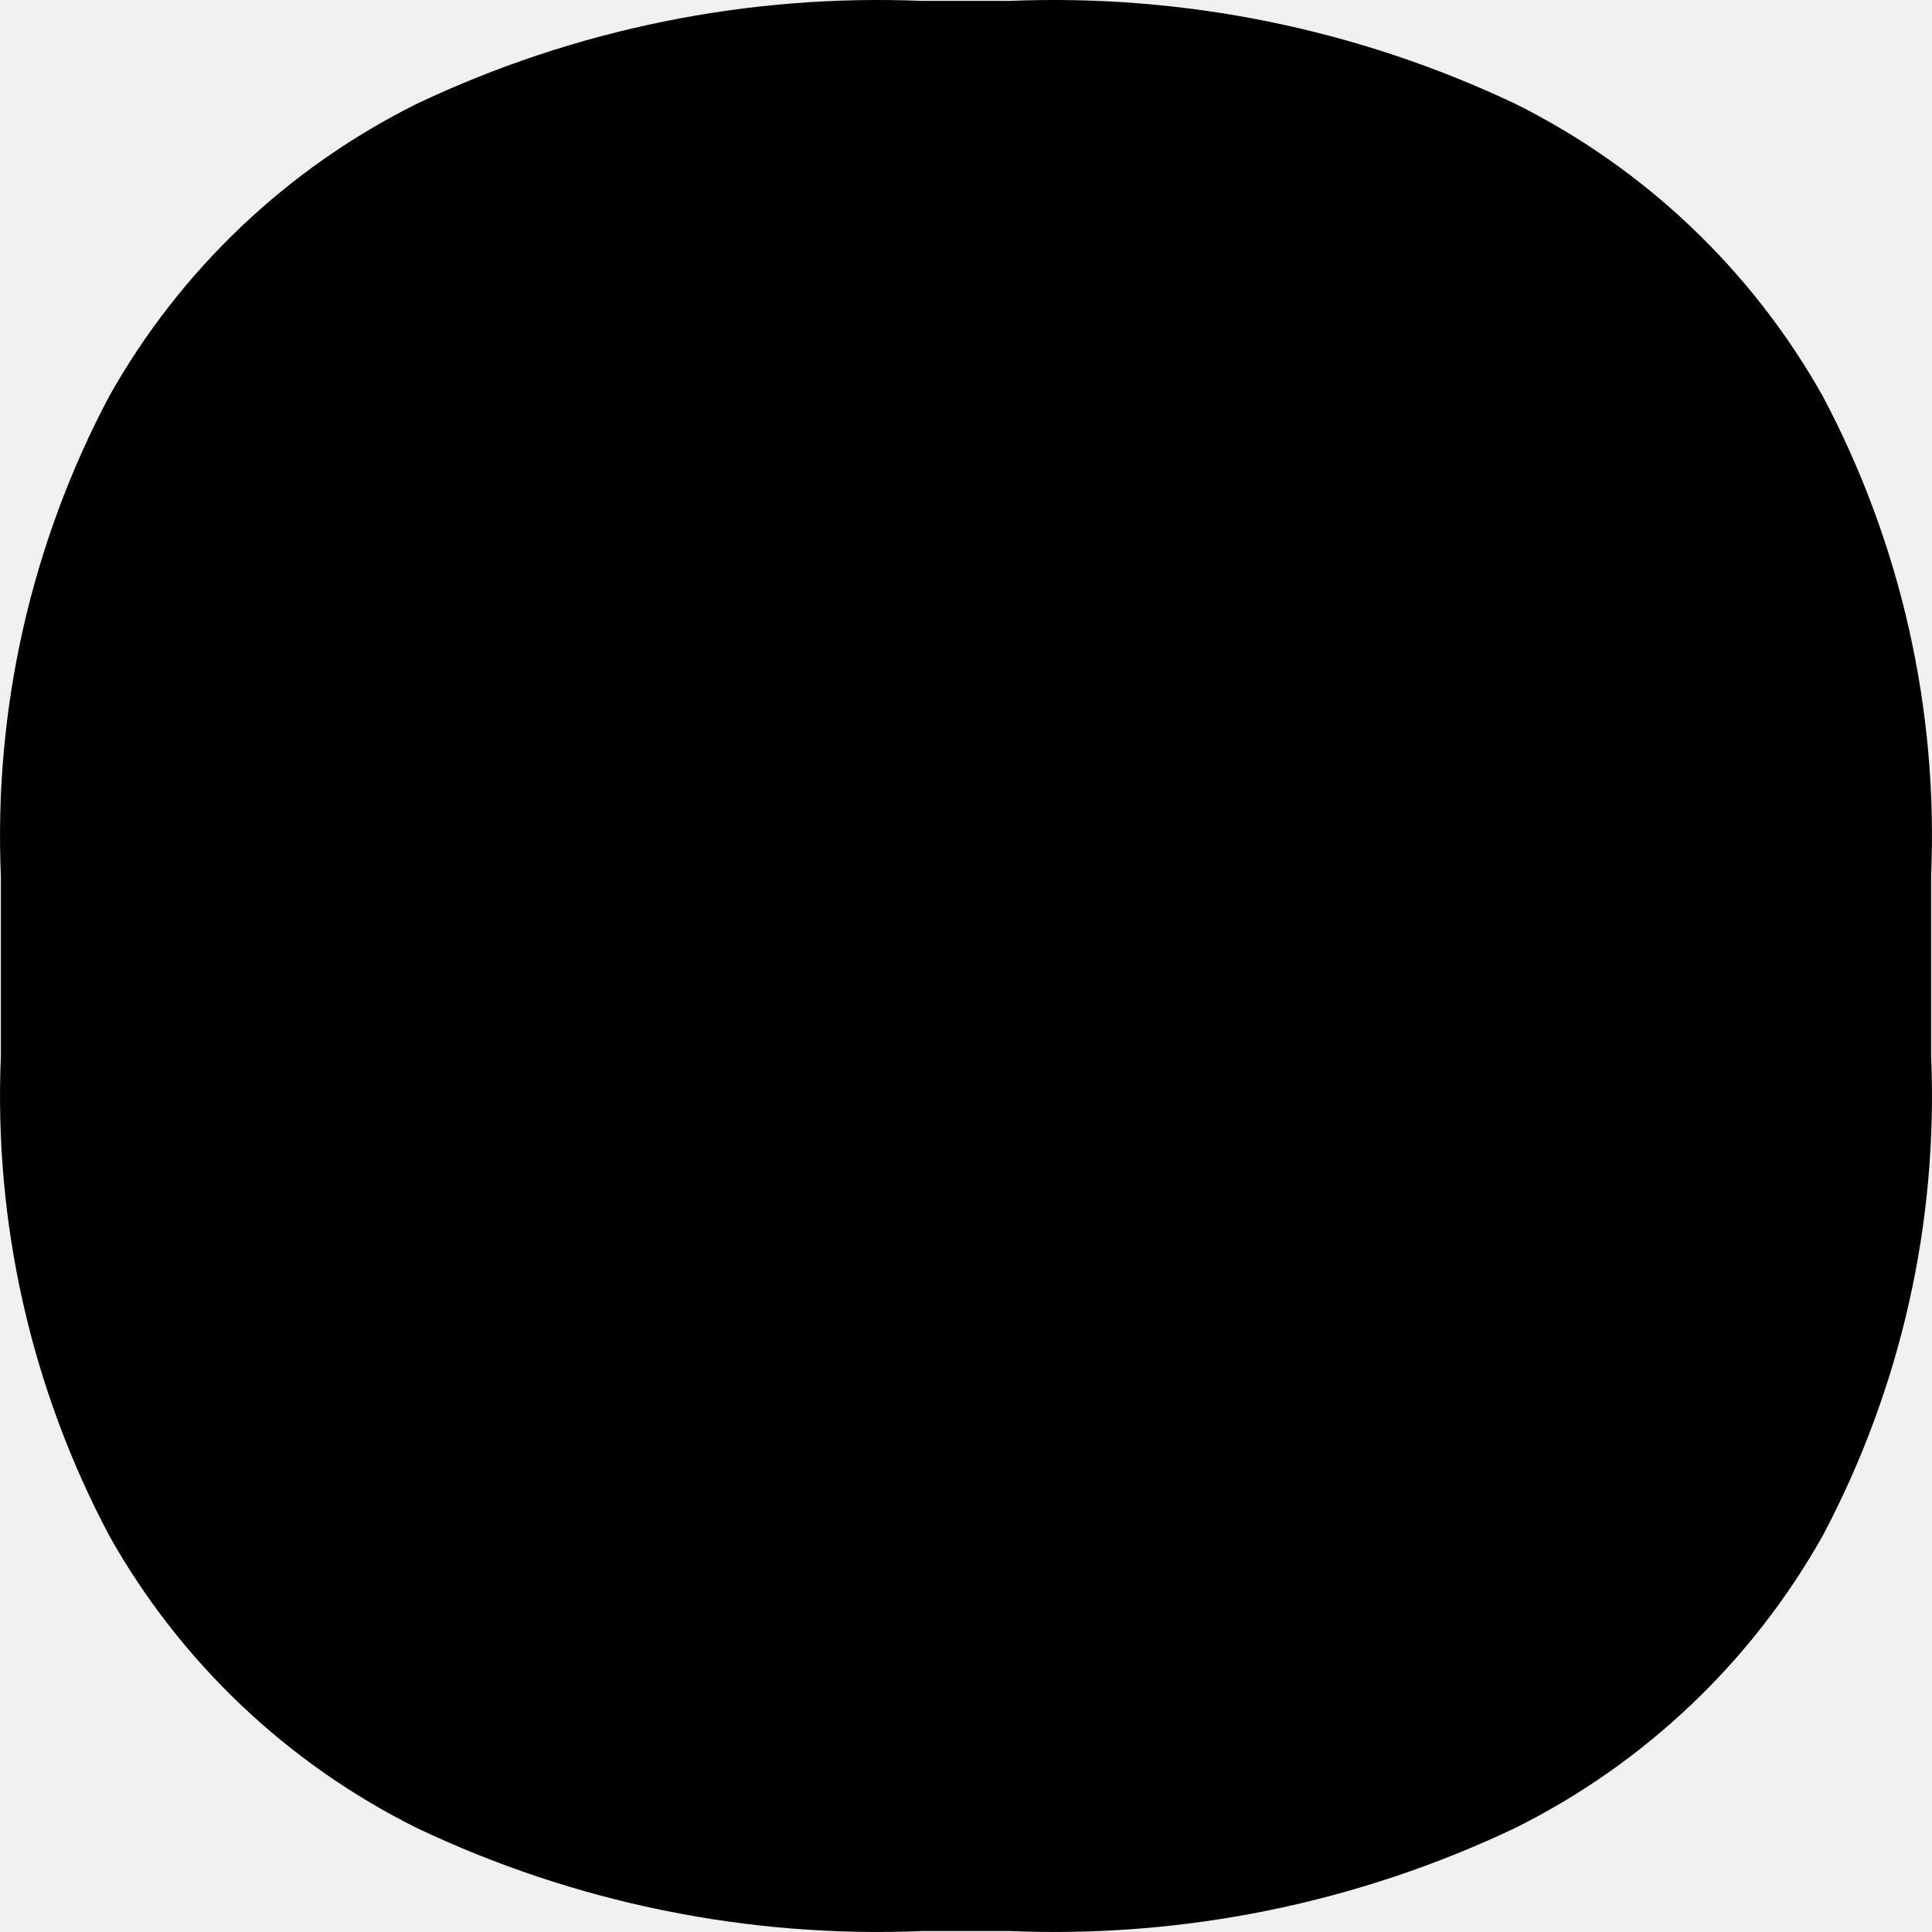
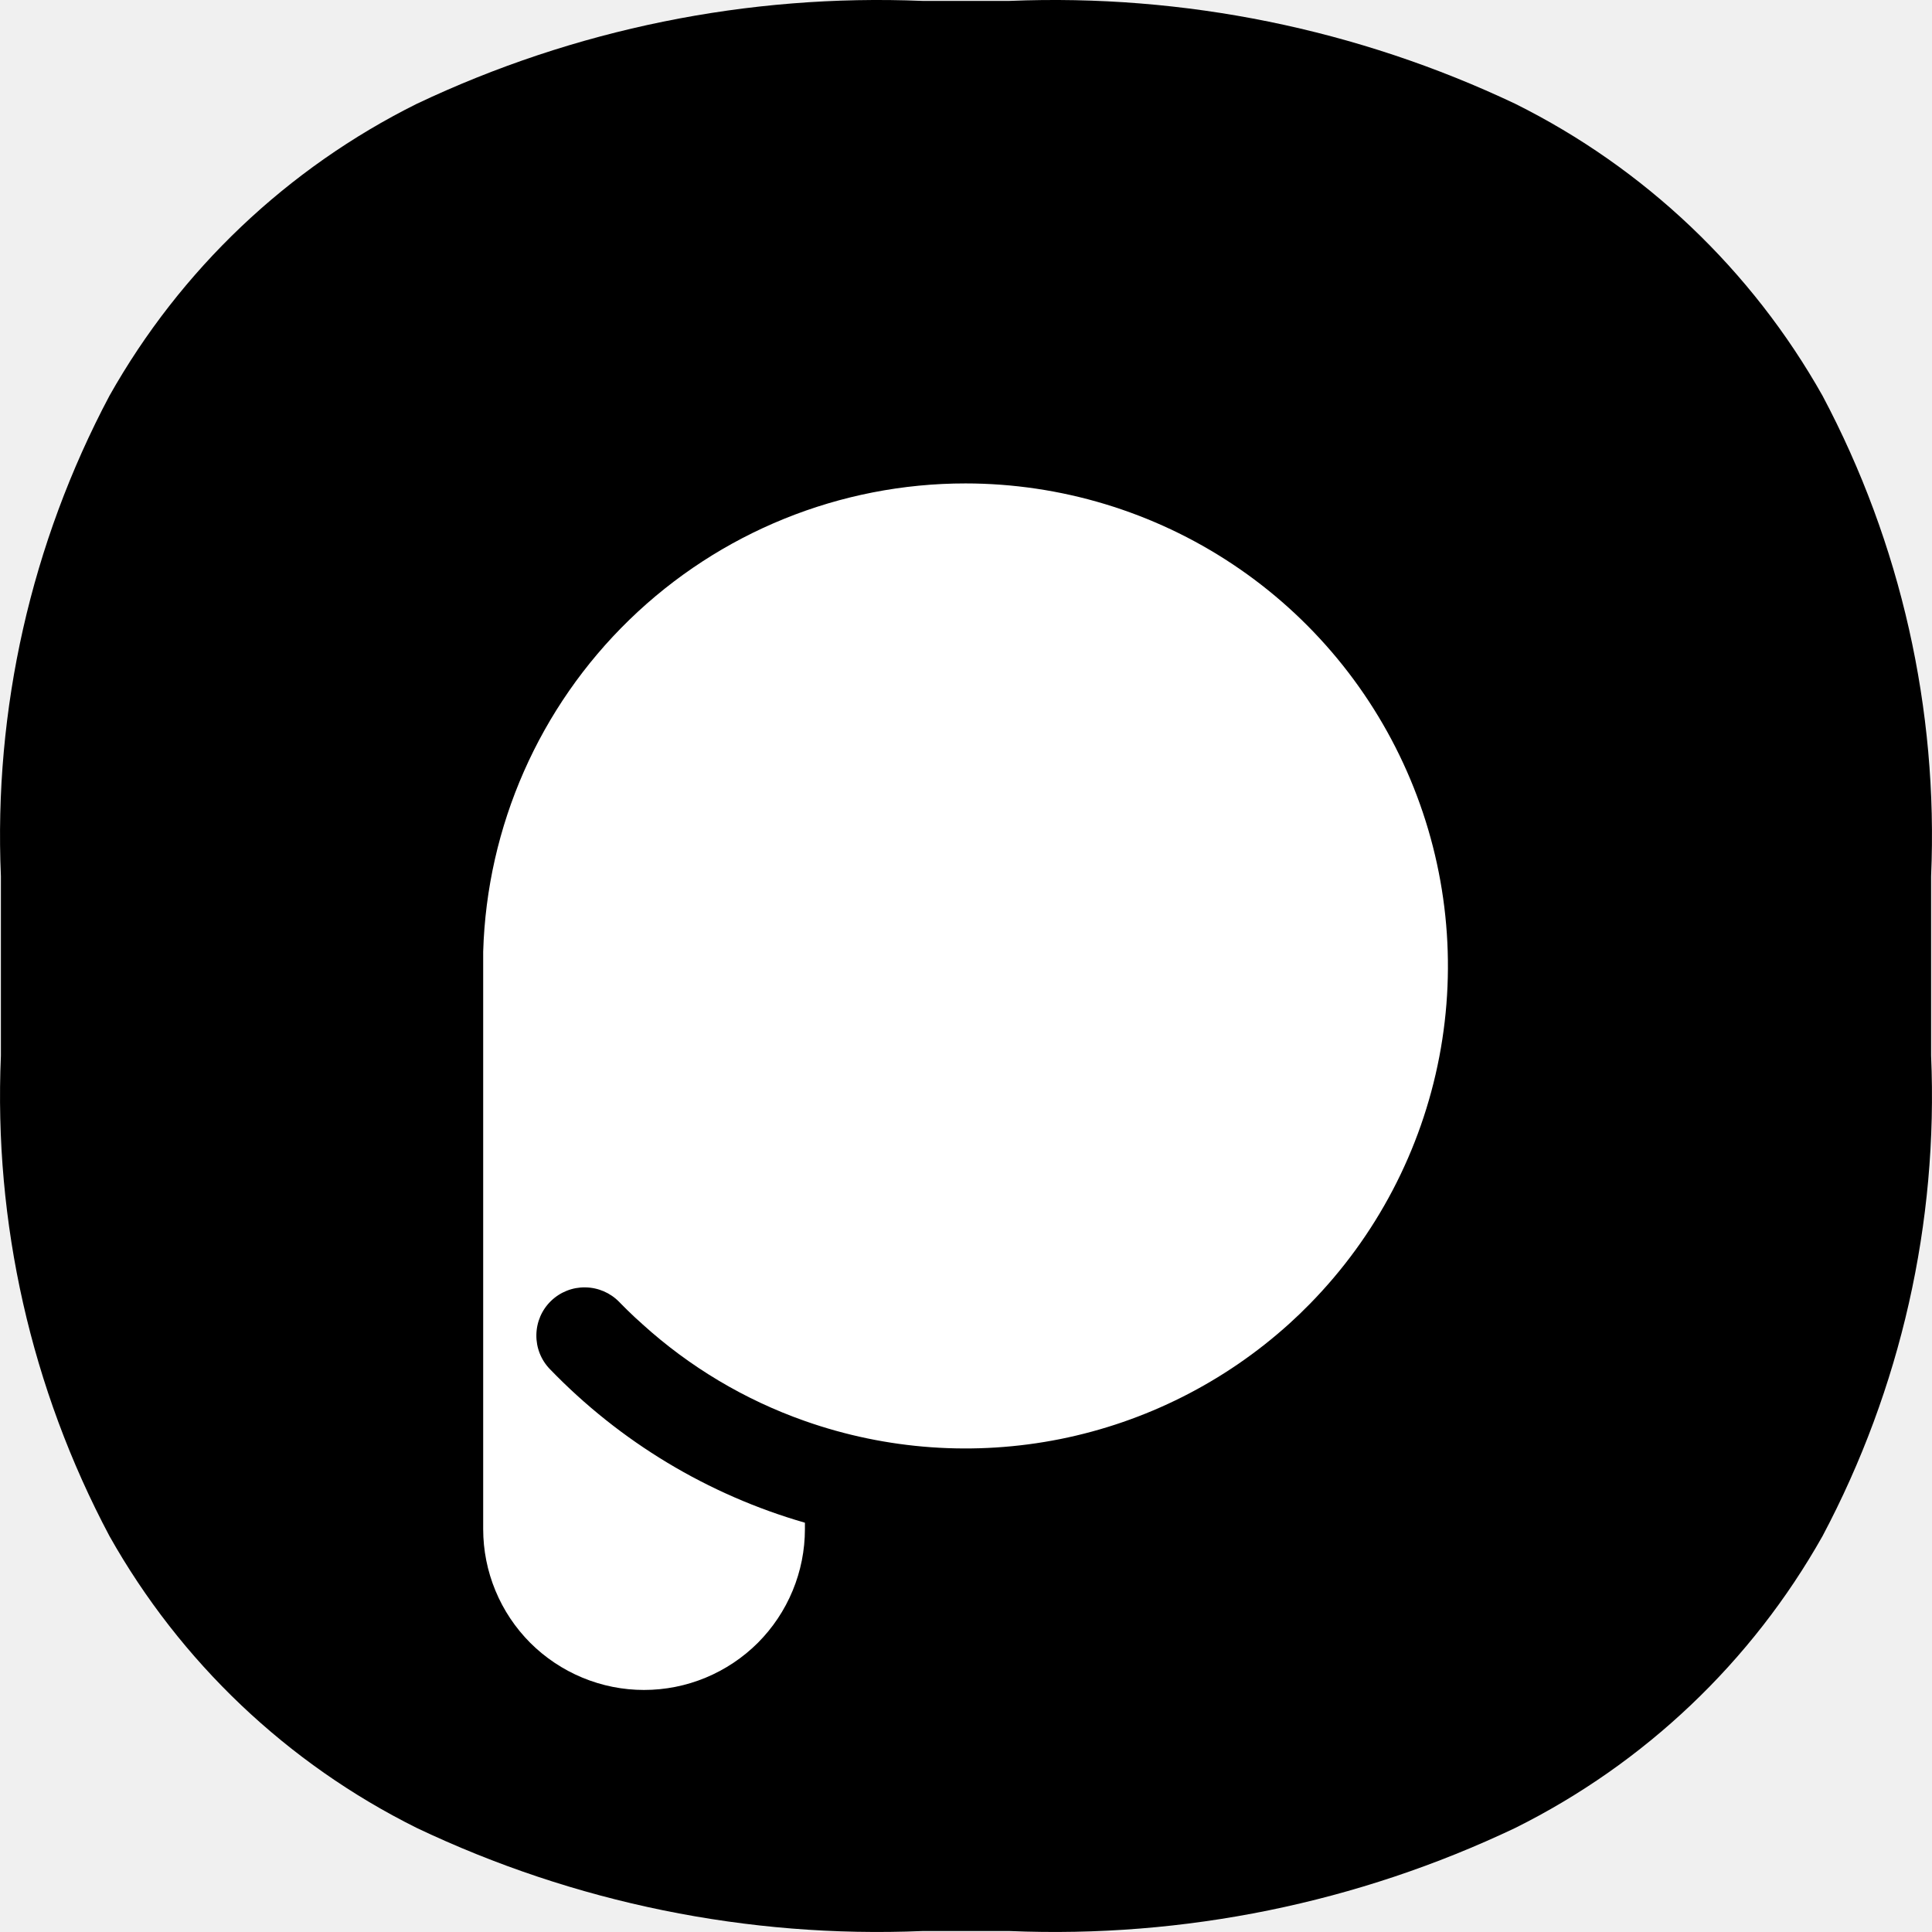
<svg xmlns="http://www.w3.org/2000/svg" width="32" height="32" viewBox="0 0 32 32" fill="none">
-   <path d="M15.278 0.015H16.722C19.611 -0.104 22.486 0.481 25.099 1.72C27.24 2.786 29.013 4.47 30.187 6.555C31.485 9 32.105 11.748 31.985 14.514V17.485C32.105 20.251 31.484 22.997 30.187 25.442C29.013 27.527 27.24 29.21 25.098 30.276C22.487 31.518 19.612 32.105 16.722 31.984H15.278C12.388 32.105 9.513 31.518 6.902 30.276C4.759 29.211 2.986 27.527 1.813 25.442C0.515 22.998 -0.105 20.251 0.015 17.485V14.513C-0.105 11.748 0.516 9 1.813 6.555C2.987 4.47 4.76 2.786 6.902 1.72C9.514 0.481 12.389 -0.104 15.278 0.015Z" fill="black" />
+   <path d="M15.278 0.015H16.722C19.611 -0.104 22.486 0.481 25.099 1.72C27.24 2.786 29.013 4.47 30.187 6.555C31.485 9 32.105 11.748 31.985 14.514V17.485C32.105 20.251 31.484 22.997 30.187 25.442C29.013 27.527 27.24 29.21 25.098 30.276C22.487 31.518 19.612 32.105 16.722 31.984H15.278C12.388 32.105 9.513 31.518 6.902 30.276C4.759 29.211 2.986 27.527 1.813 25.442C0.515 22.998 -0.105 20.251 0.015 17.485V14.513C-0.105 11.748 0.516 9 1.813 6.555C2.987 4.47 4.76 2.786 6.902 1.72C9.514 0.481 12.389 -0.104 15.278 0.015V0.015Z" fill="black" />
+   <path d="M15.995 8.007C13.916 8.006 11.918 8.816 10.426 10.264C8.933 11.713 8.064 13.685 8.003 15.764V25.326C8.003 25.676 8.072 26.023 8.206 26.346C8.34 26.67 8.536 26.963 8.783 27.211C9.031 27.458 9.325 27.654 9.648 27.788C9.971 27.922 10.317 27.991 10.667 27.991C11.017 27.991 11.364 27.922 11.687 27.788C12.01 27.654 12.304 27.458 12.552 27.211C12.799 26.963 12.995 26.67 13.129 26.346C13.263 26.023 13.332 25.676 13.332 25.326V25.221C11.726 24.758 10.27 23.881 9.109 22.678C8.961 22.526 8.88 22.321 8.884 22.109C8.887 21.897 8.974 21.695 9.126 21.548C9.279 21.4 9.483 21.319 9.695 21.323C9.907 21.326 10.109 21.413 10.257 21.565C10.268 21.577 10.281 21.588 10.292 21.601L10.37 21.679L10.387 21.696L10.46 21.766L10.504 21.808L10.534 21.836L10.633 21.925L10.64 21.932C11.421 22.64 12.334 23.185 13.328 23.535C14.687 24.015 16.15 24.118 17.563 23.835C18.976 23.551 20.286 22.891 21.355 21.924C21.47 21.82 21.582 21.712 21.692 21.6C22.795 20.477 23.542 19.053 23.839 17.506C24.136 15.96 23.969 14.361 23.36 12.909C22.751 11.457 21.727 10.217 20.416 9.345C19.105 8.473 17.566 8.008 15.991 8.007H15.995Z" fill="white" />
</svg>
